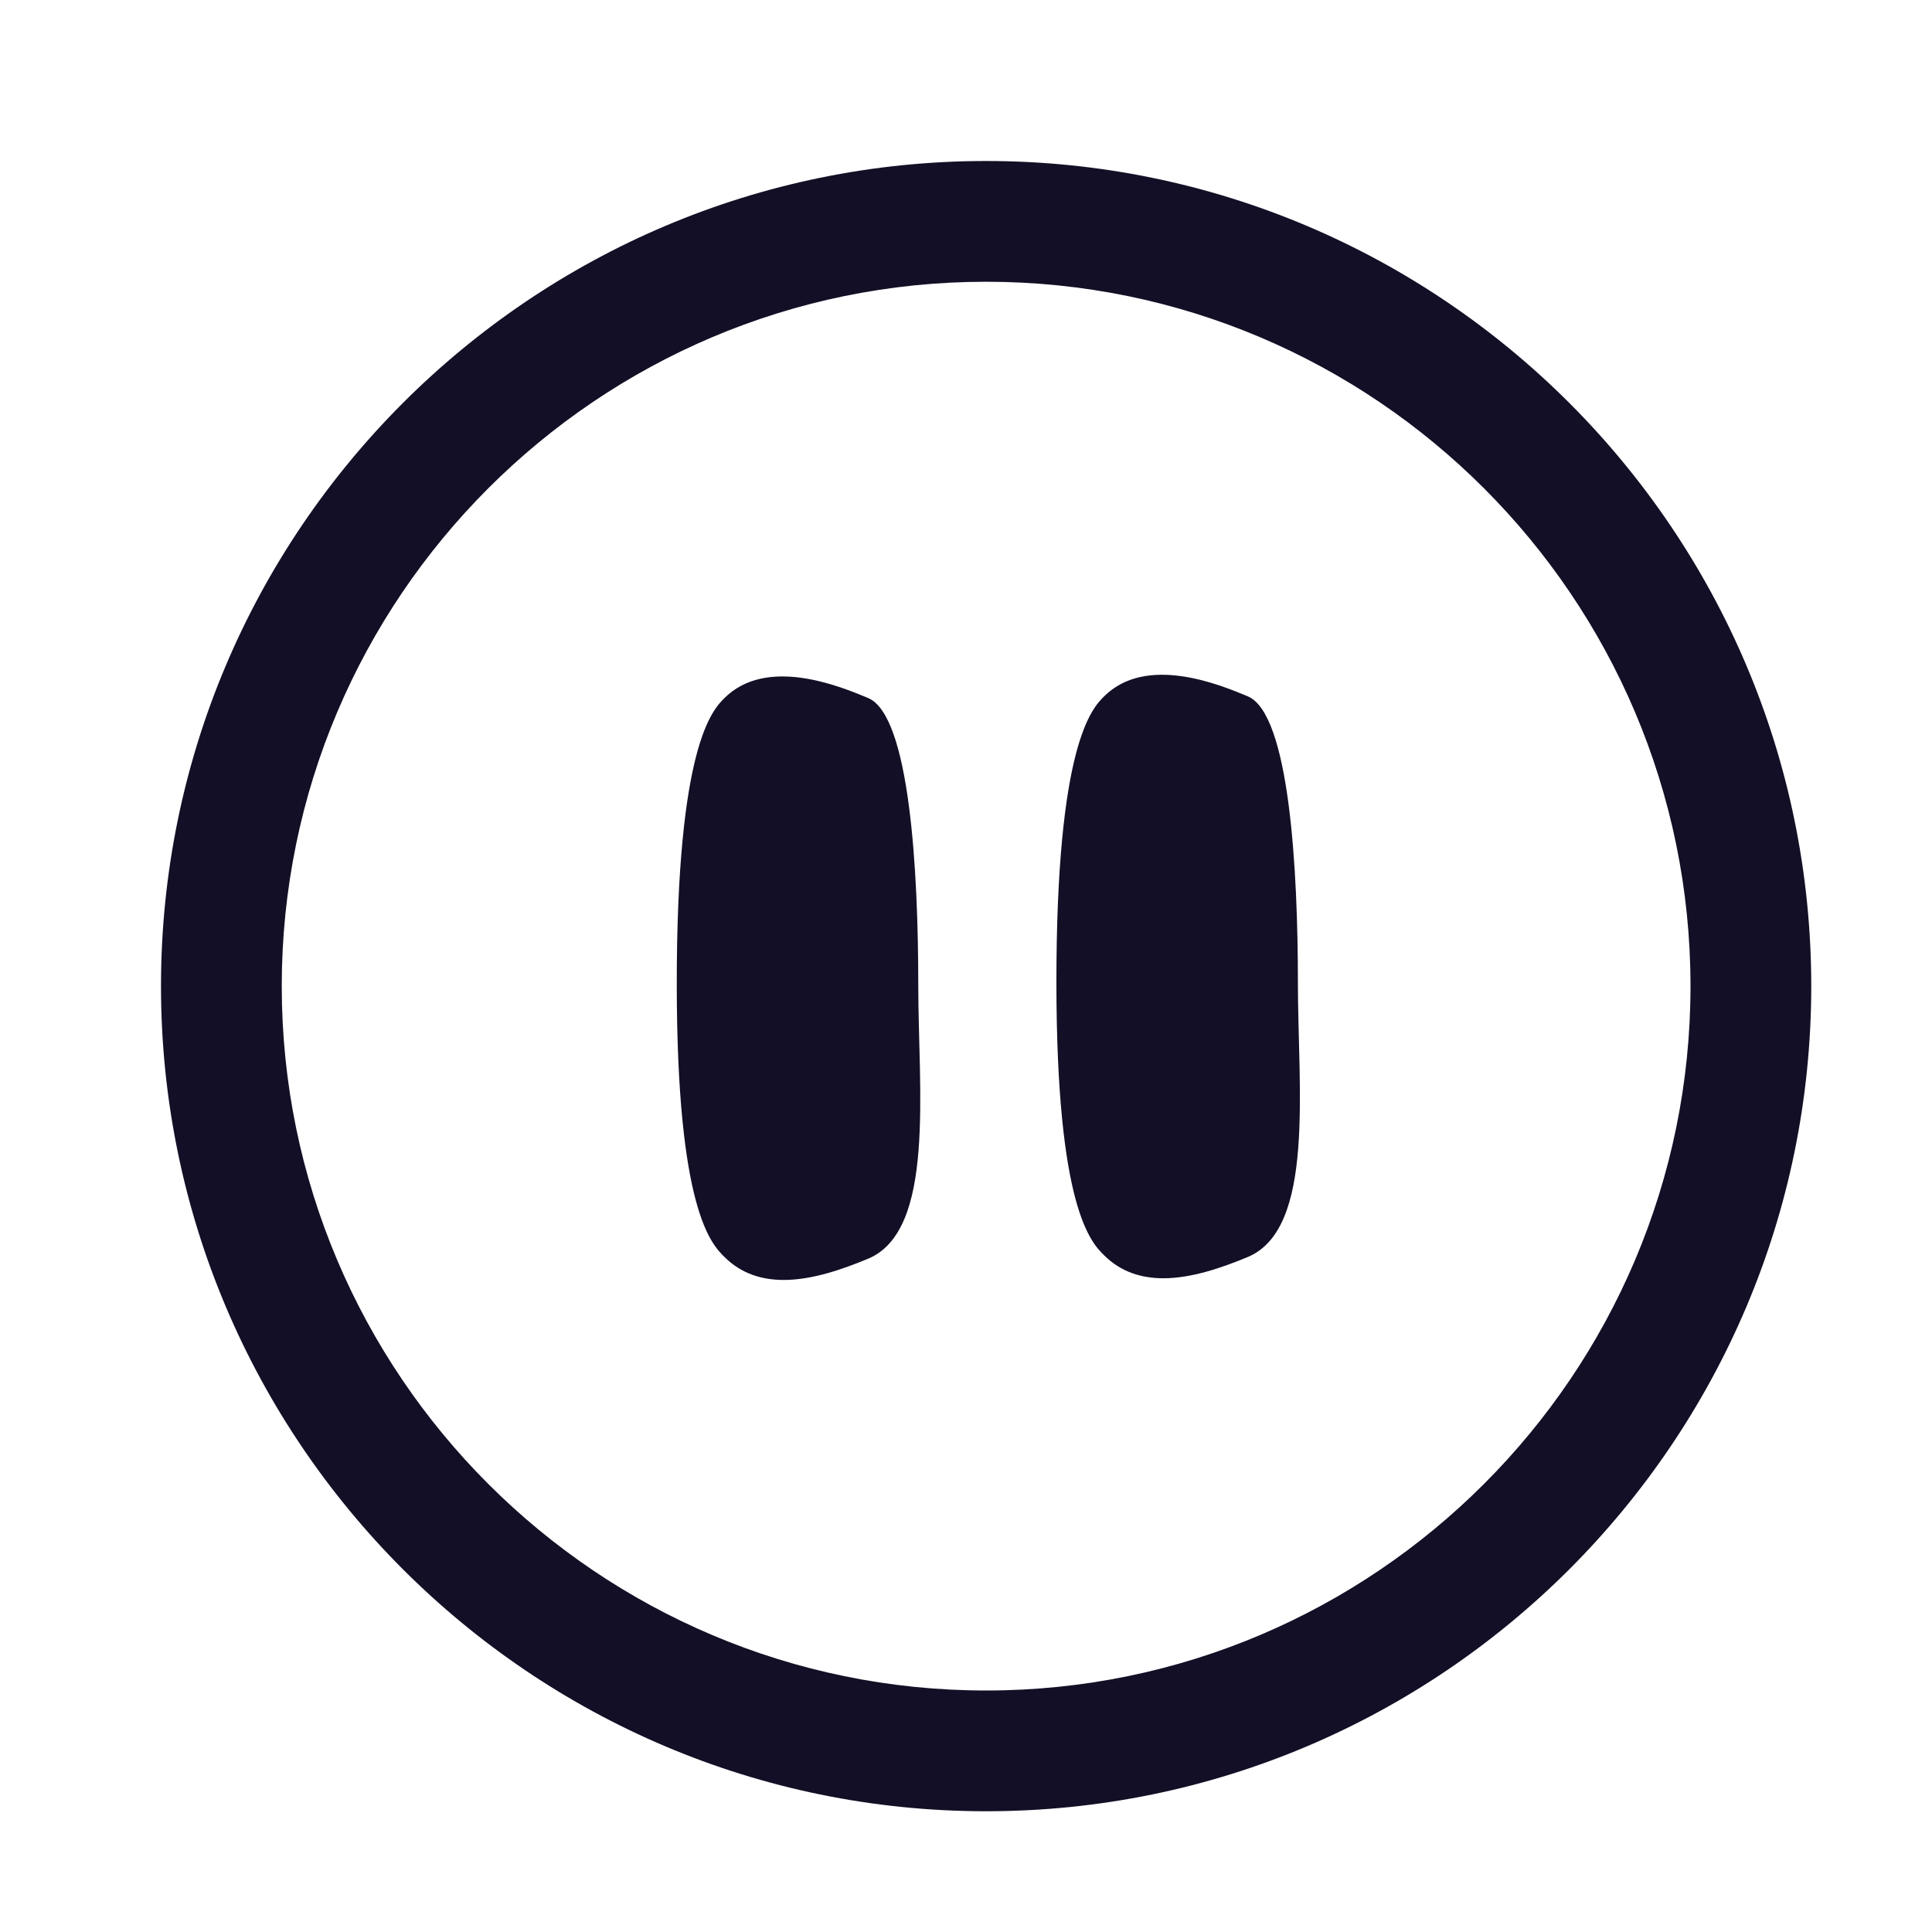
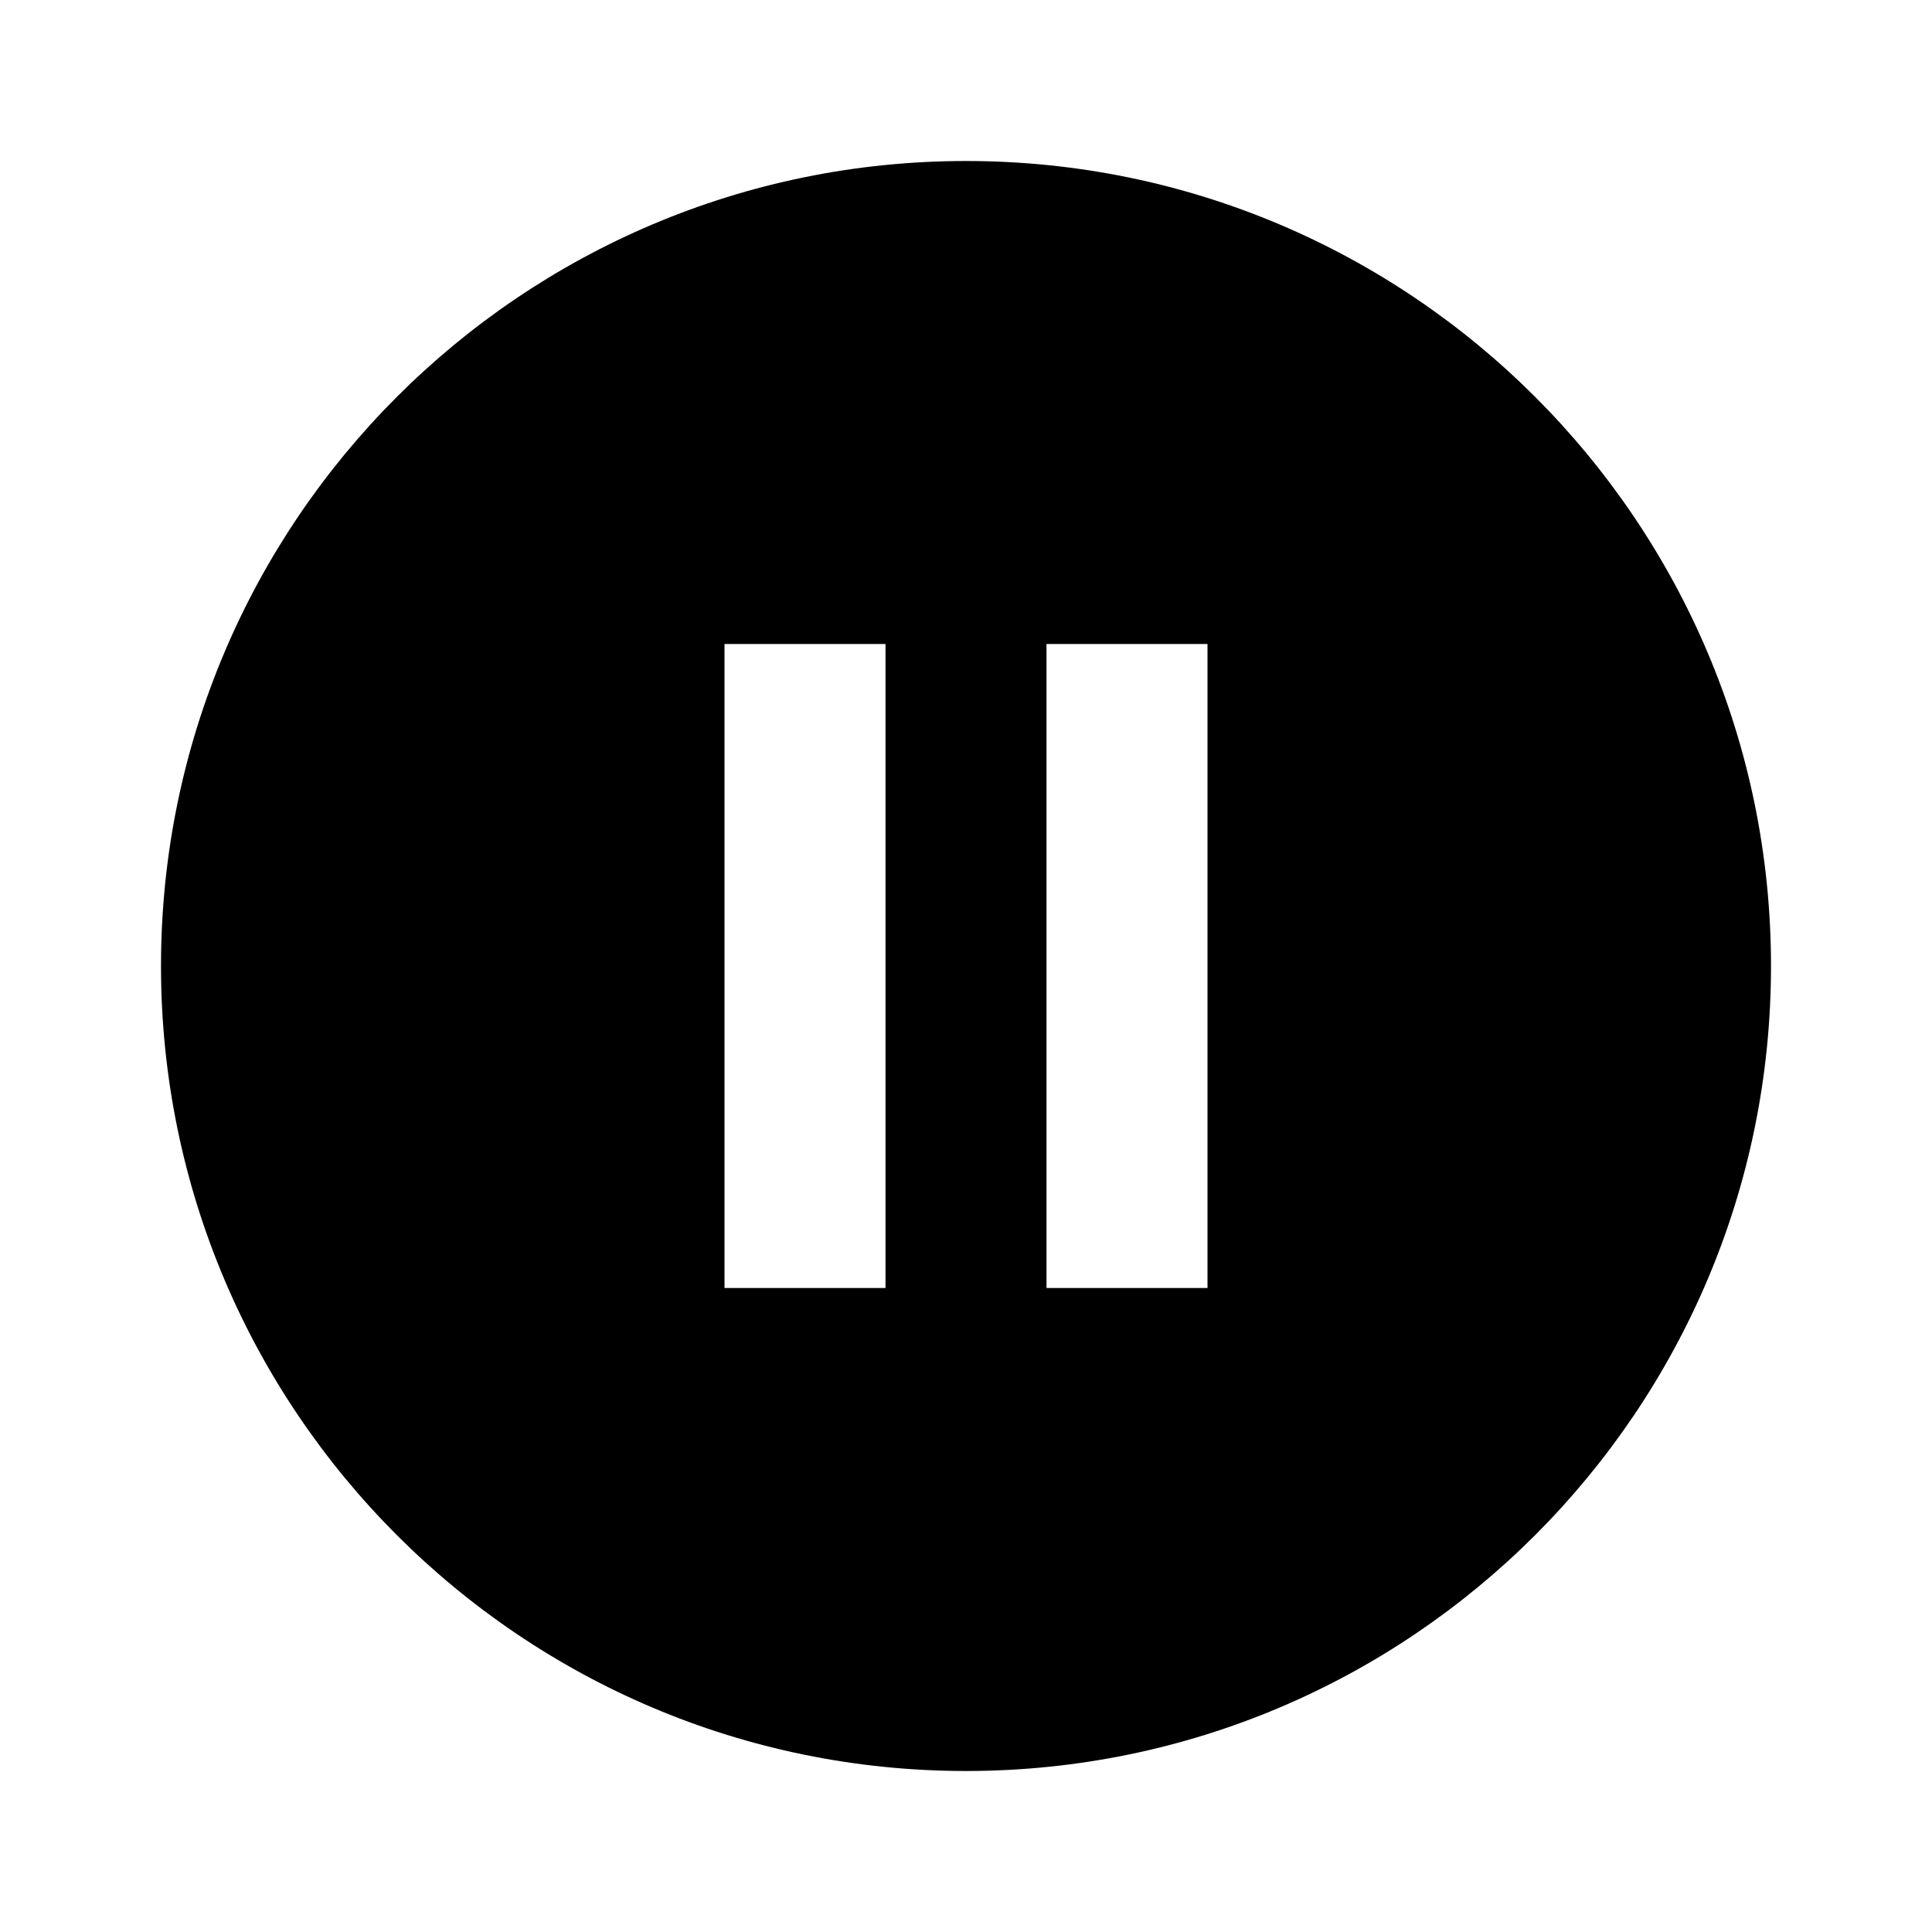
<svg xmlns="http://www.w3.org/2000/svg" width="24" height="24" viewBox="0 0 24 24" fill="none">
-   <g id="Iconly/Light-Outline/Play">
-     <g id="Play">
-       <path id="Fill 1" fill-rule="evenodd" clip-rule="evenodd" d="M12.25 3.5C7.425 3.5 3.5 7.425 3.5 12.25C3.5 17.075 7.425 21 12.25 21C17.075 21 21 17.075 21 12.25C21 7.425 17.075 3.5 12.25 3.5M12.25 22.5C6.598 22.5 2 17.902 2 12.25C2 6.598 6.598 2 12.25 2C17.902 2 22.5 6.598 22.5 12.25C22.5 17.902 17.902 22.5 12.25 22.5" fill="#130F26" />
-       <g id="Fill 3">
-         <path fill-rule="evenodd" clip-rule="evenodd" d="M9.735 15.9C9.465 15.9 9.209 15.823 9 15.615C8.839 15.456 8.409 15.031 8.407 12.232C8.406 9.26 8.853 8.818 9 8.671C9.523 8.153 10.421 8.519 10.784 8.671C11.304 8.888 11.407 10.834 11.407 12.232C11.407 13.542 11.623 15.286 10.784 15.636C10.457 15.772 10.084 15.9 9.735 15.9Z" fill="#130F26" />
-         <path fill-rule="evenodd" clip-rule="evenodd" d="M14.451 15.879C14.181 15.879 13.925 15.802 13.716 15.594C13.555 15.435 13.125 15.01 13.123 12.211C13.122 9.239 13.569 8.797 13.716 8.65C14.239 8.132 15.137 8.498 15.5 8.65C16.02 8.867 16.123 10.813 16.123 12.211C16.123 13.521 16.339 15.265 15.5 15.615C15.173 15.751 14.8 15.879 14.451 15.879Z" fill="#130F26" />
-       </g>
-     </g>
-   </g>
+   <path d="M12 2C6.48 2 2 6.48 2 12C2 17.52 6.48 22 12 22C17.52 22 22 17.52 22 12C22 6.48 17.52 2 12 2ZM11 16H9V8H11V16ZM15 16H13V8H15V16Z" fill="black" />
</svg>
